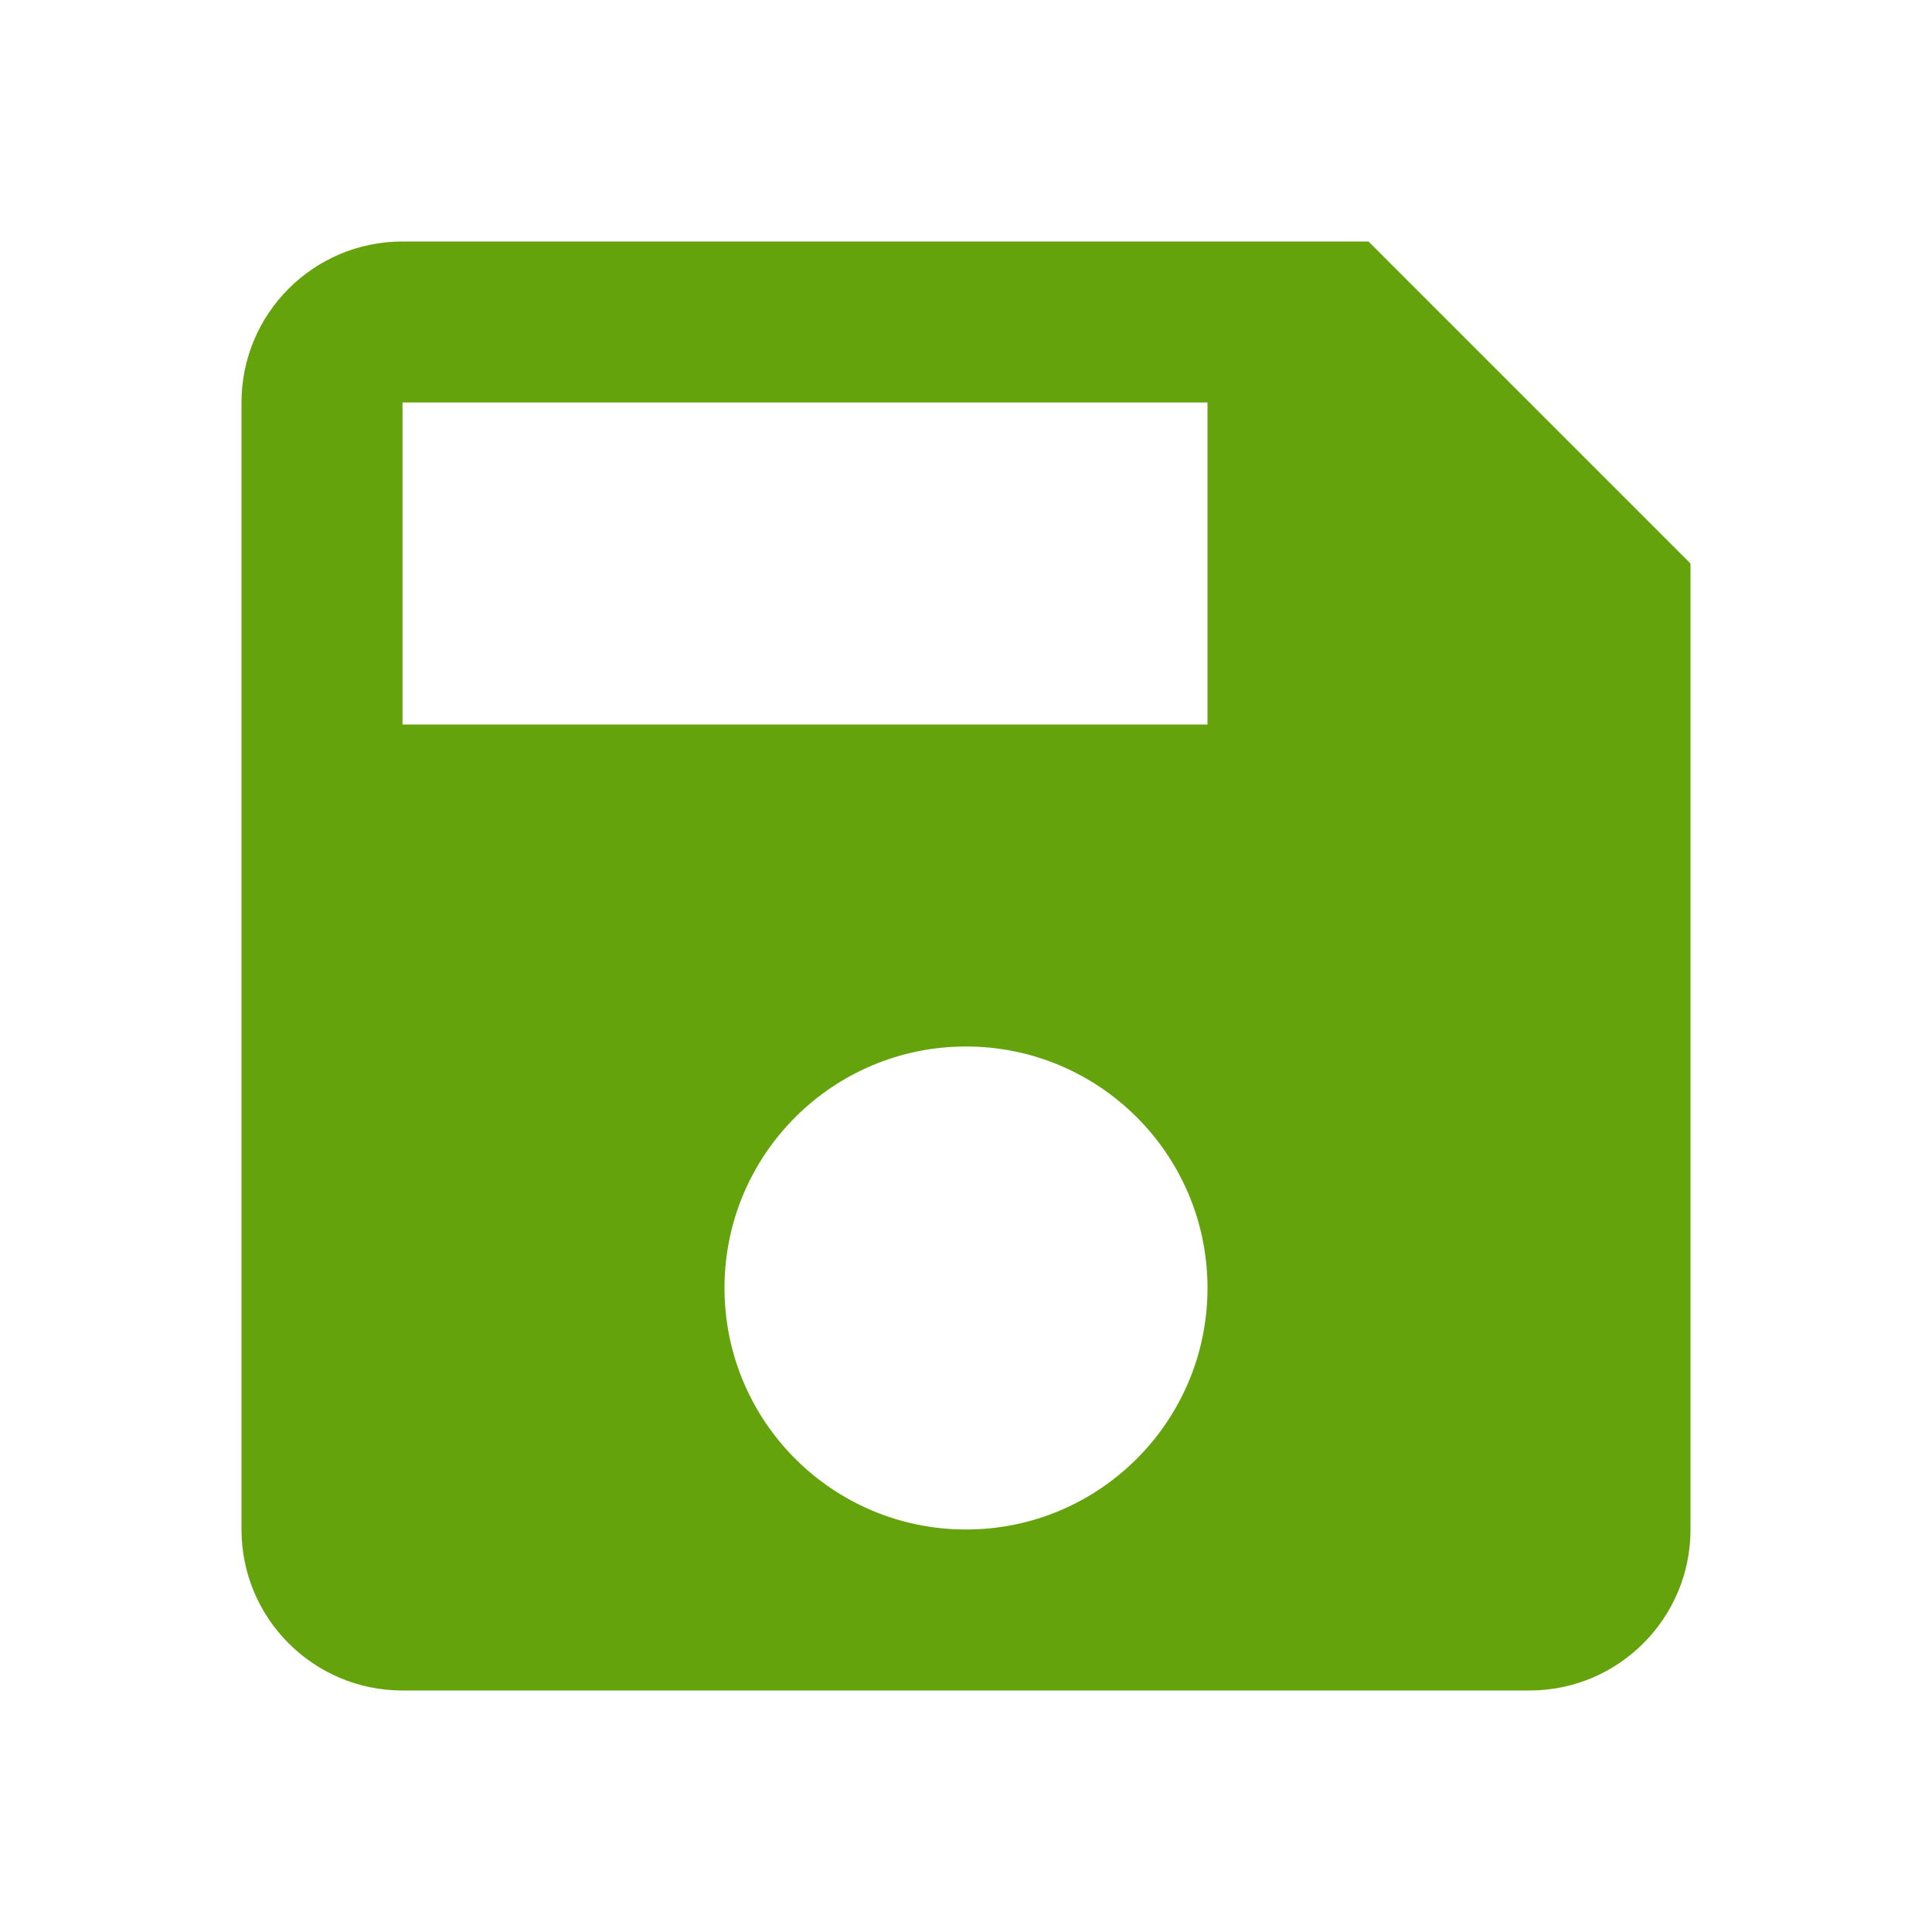
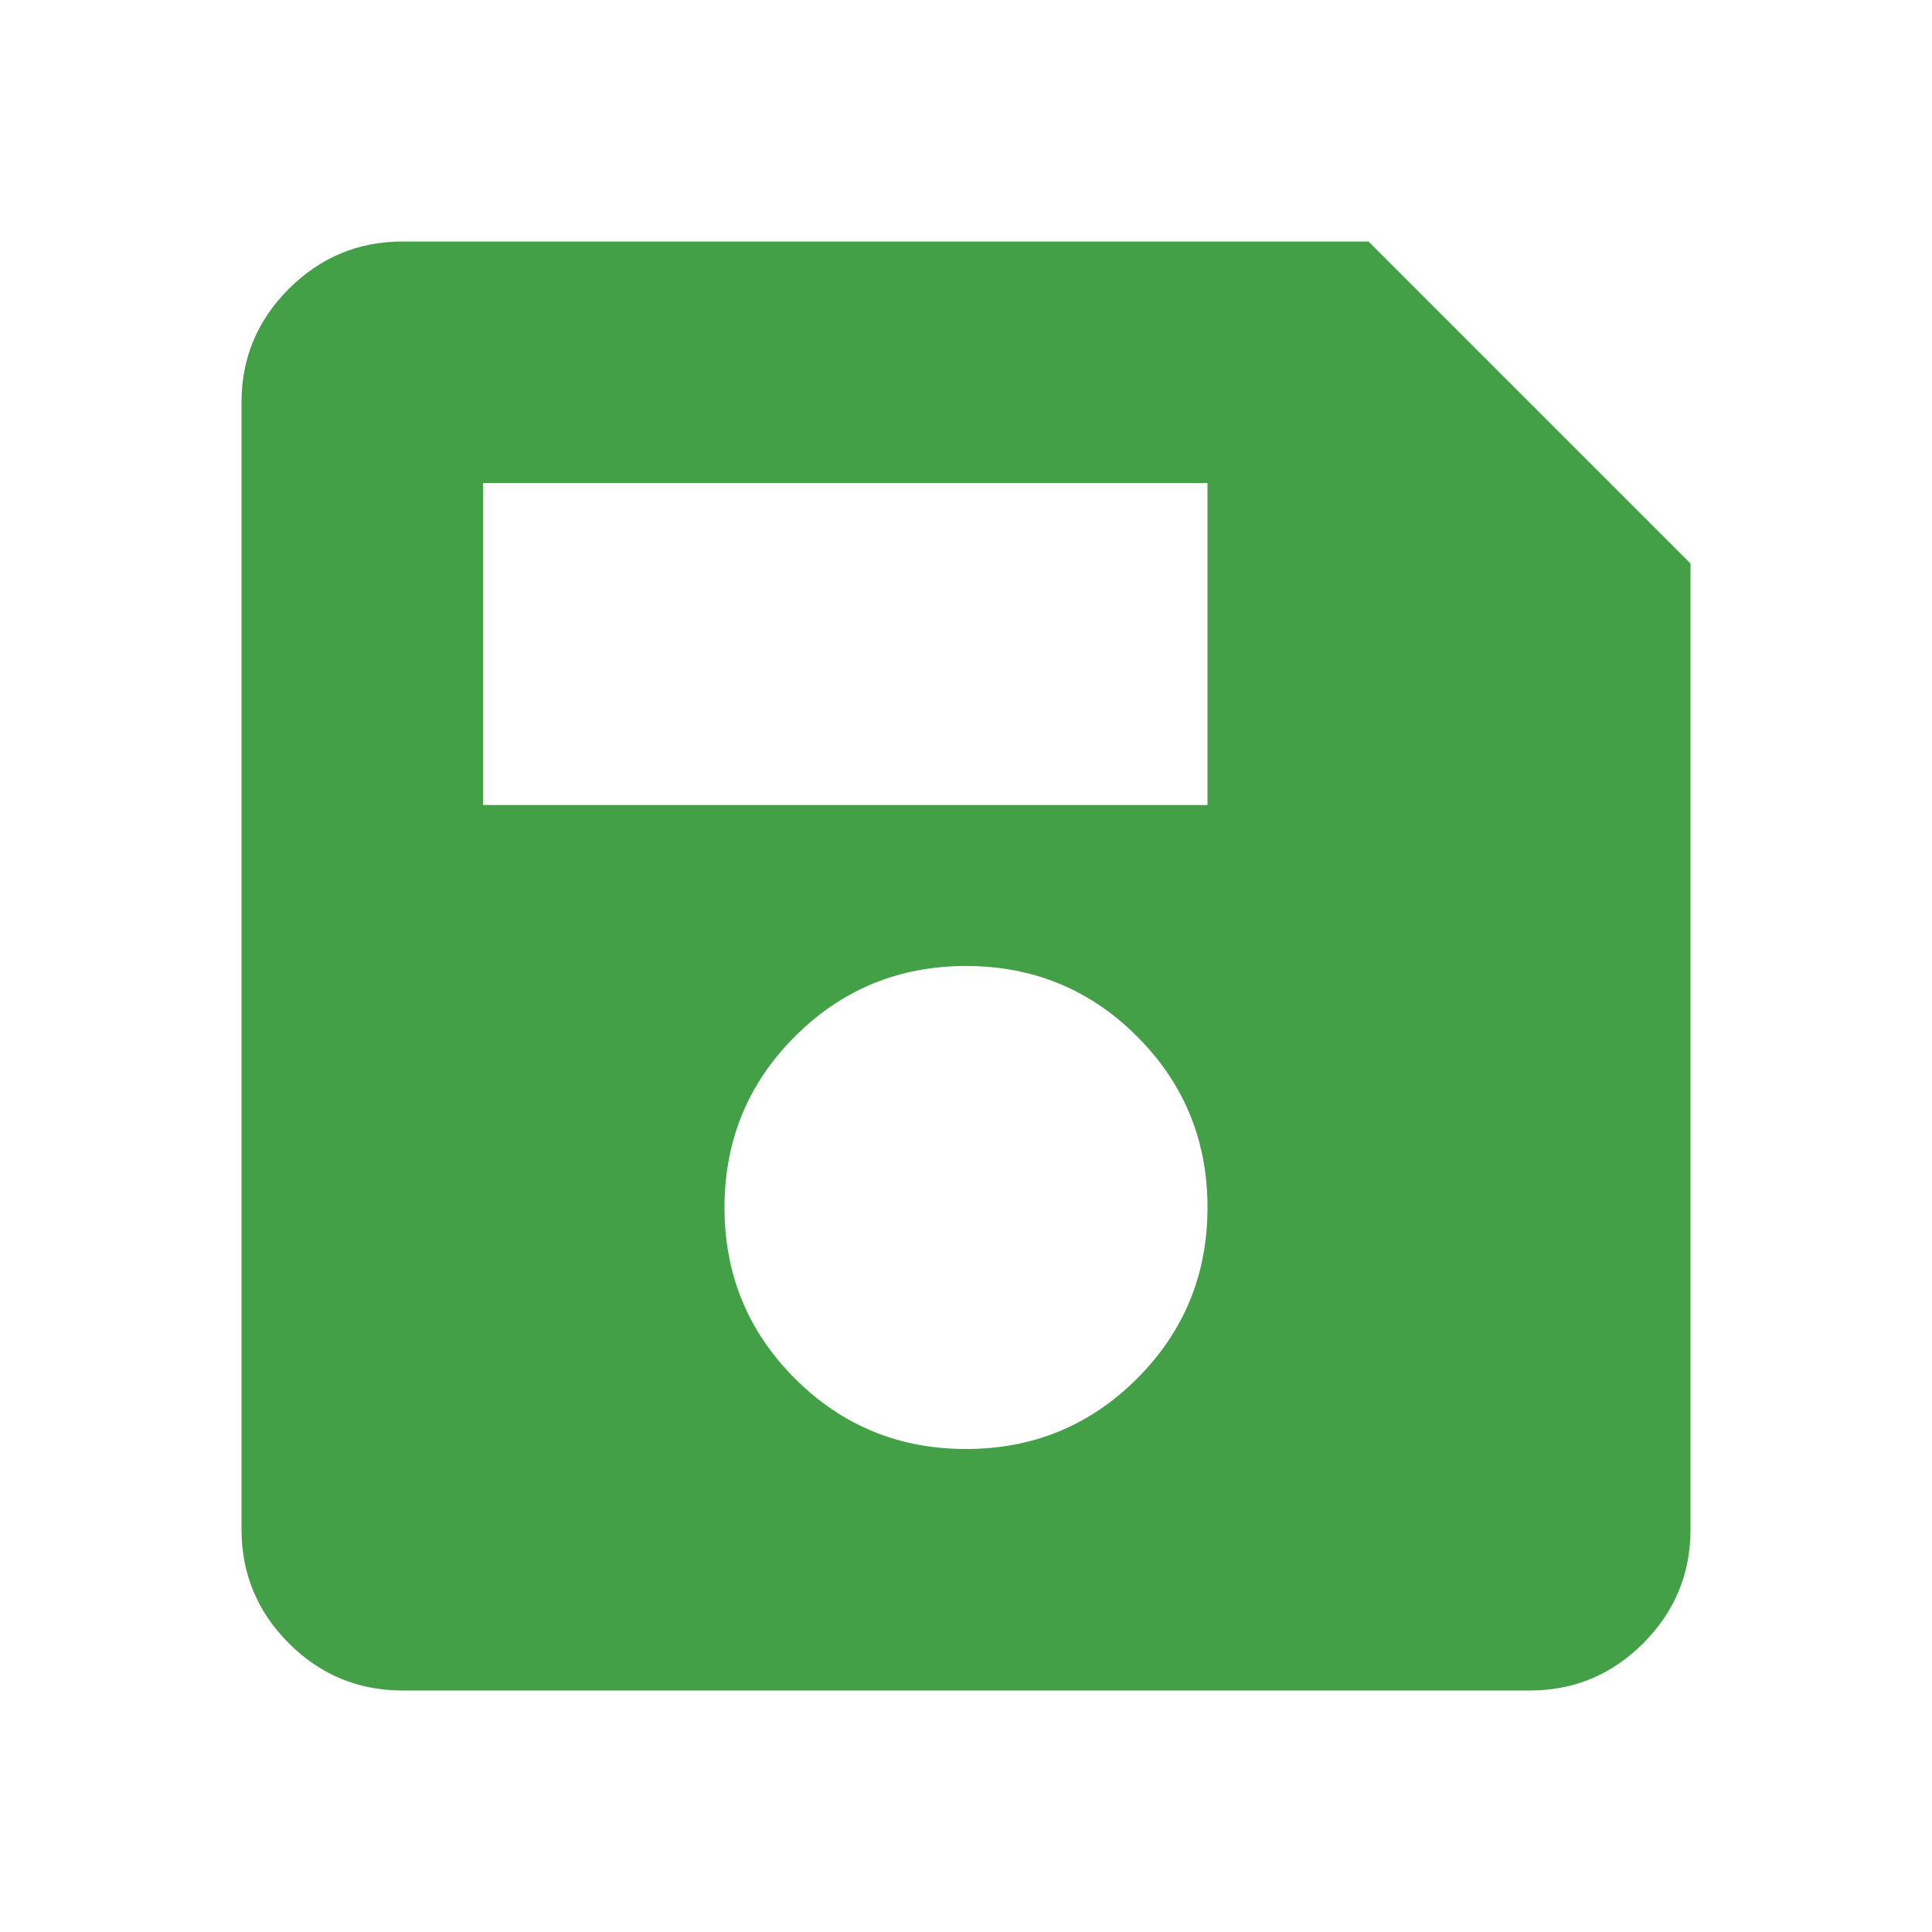
- <svg xmlns="http://www.w3.org/2000/svg" width="256" height="256" viewBox="0 0 24 24">
-   <path fill="#65a30d" d="M15 9H5V5h10m-3 14a3 3 0 0 1-3-3a3 3 0 0 1 3-3a3 3 0 0 1 3 3a3 3 0 0 1-3 3m5-16H5a2 2 0 0 0-2 2v14a2 2 0 0 0 2 2h14a2 2 0 0 0 2-2V7z" />
+ <svg xmlns="http://www.w3.org/2000/svg" width="24" height="24" viewBox="0 0 24 24">
+   <path fill="#43A047" d="M21 7v12q0 .825-.587 1.413T19 21H5q-.825 0-1.412-.587T3 19V5q0-.825.588-1.412T5 3h12zm-6.875 10.125Q15 16.25 15 15t-.875-2.125T12 12t-2.125.875T9 15t.875 2.125T12 18t2.125-.875M6 10h9V6H6z" />
</svg>
